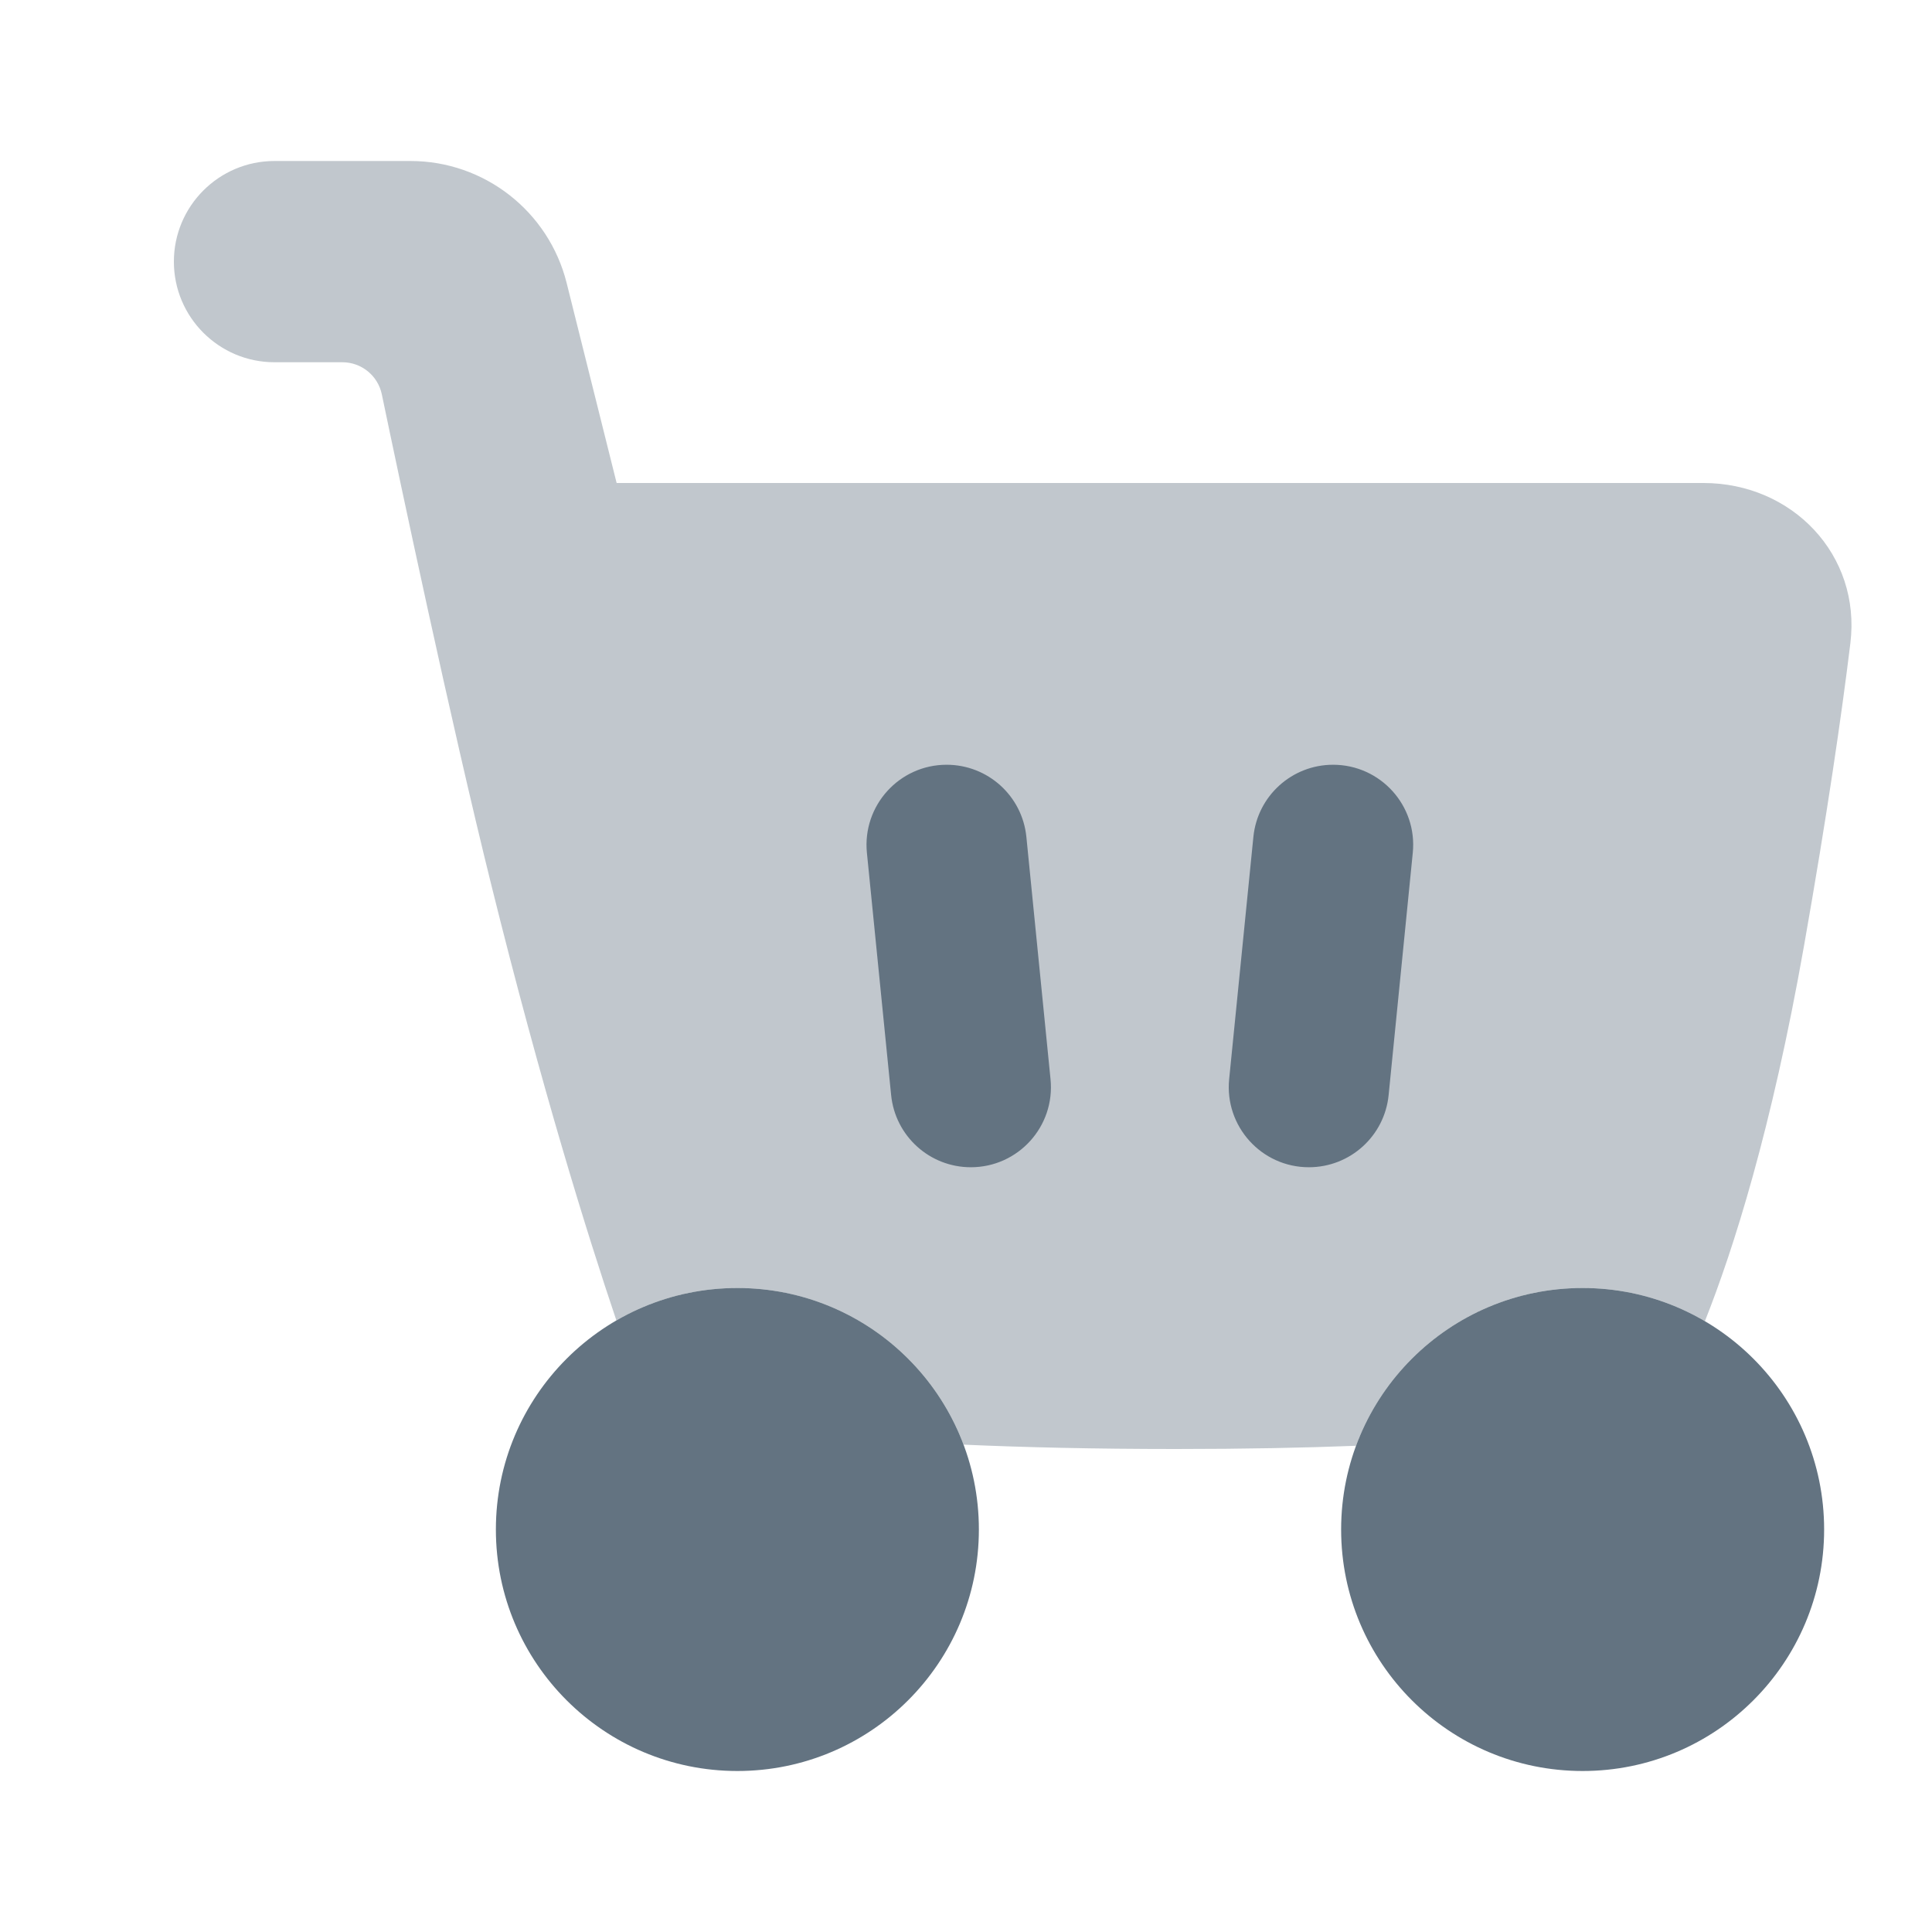
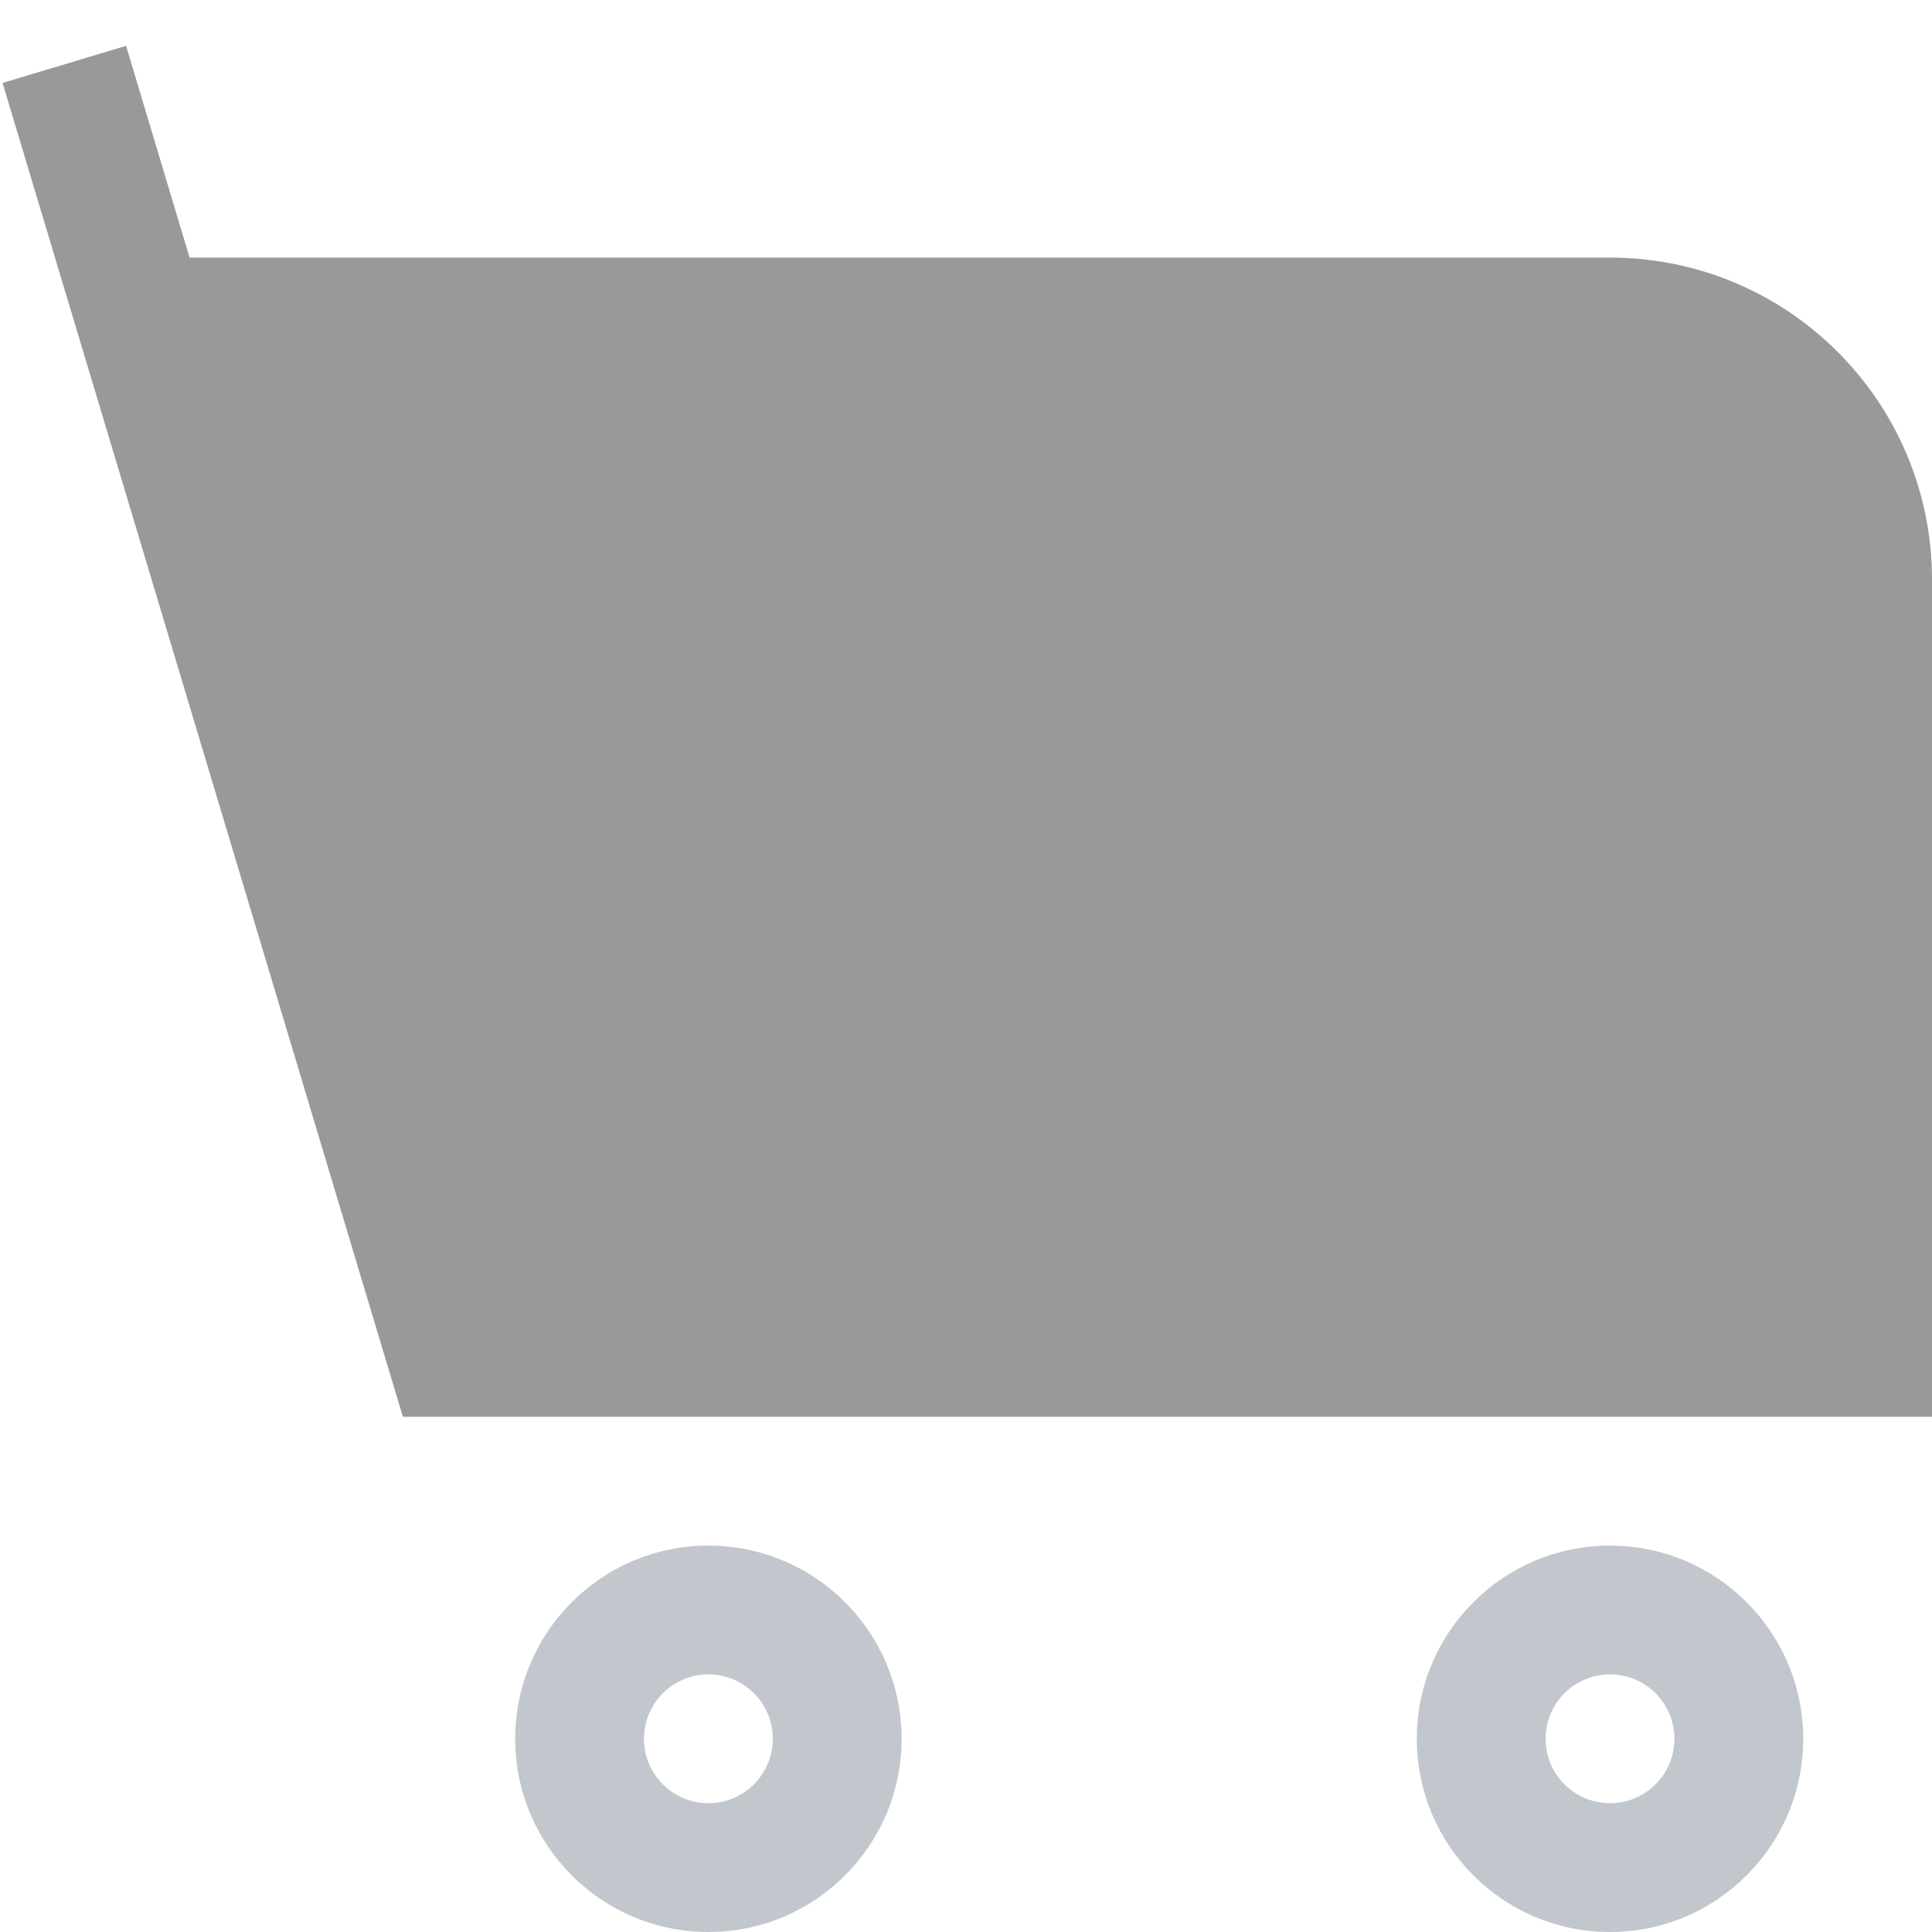
<svg xmlns="http://www.w3.org/2000/svg" width="24" height="24" viewBox="0 0 24 24" fill="none">
-   <path d="M17.55 10.594C17.609 10.008 17.149 9.5 16.56 9.5C16.049 9.5 15.621 9.887 15.57 10.396L15.269 13.406C15.211 13.992 15.671 14.5 16.259 14.5C16.771 14.5 17.199 14.113 17.25 13.604L17.55 10.594Z" fill="#637381" />
-   <path d="M12.75 10.396C12.699 9.887 12.271 9.5 11.759 9.5C11.171 9.5 10.711 10.008 10.769 10.594L11.07 13.604C11.121 14.113 11.549 14.5 12.06 14.5C12.649 14.5 13.109 13.992 13.05 13.406L12.75 10.396Z" fill="#637381" />
-   <path d="M16.66 19C16.66 20.657 18.003 22 19.66 22C21.317 22 22.66 20.657 22.66 19C22.66 17.343 21.317 16 19.66 16C18.003 16 16.66 17.343 16.66 19Z" fill="#637381" />
-   <path d="M6.16 19C6.16 20.657 7.503 22 9.16 22C10.817 22 12.16 20.657 12.16 19C12.16 17.343 10.817 16 9.16 16C7.503 16 6.16 17.343 6.16 19Z" fill="#637381" />
-   <path opacity="0.4" d="M3.41 2C2.72 2 2.16 2.56 2.16 3.25C2.16 3.94 2.72 4.5 3.41 4.5H4.253C4.49 4.5 4.694 4.666 4.743 4.898C4.966 5.968 5.598 8.959 6.105 11C6.731 13.524 7.299 15.342 7.657 16.403C8.099 16.147 8.613 16 9.16 16C10.446 16 11.543 16.809 11.97 17.946C12.718 17.979 13.591 18 14.605 18C15.462 18 16.204 17.985 16.845 17.96C17.268 16.816 18.369 16 19.66 16C20.214 16 20.733 16.15 21.179 16.412C21.532 15.523 22.007 14.033 22.41 11.75C22.699 10.112 22.877 8.883 22.986 7.99C23.12 6.894 22.265 6 21.16 6H7.66L7.039 3.515C6.816 2.625 6.016 2 5.099 2H3.41Z" fill="#637381" />
+   <g opacity="0.4">
+     <svg viewBox="0 0 15 15" fill="none" width="24" height="24">
+       <path d="M.979.356L.02.644 3.128 11H15V4.5A2.5 2.5 0 0012.5 2H1.472L.979.356z" fill="currentColor" />
+       <path fill-rule="evenodd" clip-rule="evenodd" d="M5.5 12a1.5 1.5 0 100 3 1.5 1.5 0 000-3zM5 13.5a.5.5 0 111 0 .5.5 0 01-1 0zm7.5-1.5a1.5 1.5 0 100 3 1.5 1.5 0 000-3zm-.5 1.5a.5.5 0 111 0 .5.5 0 01-1 0z" fill="#637381" />
+     </svg>
+   </g>
</svg>
